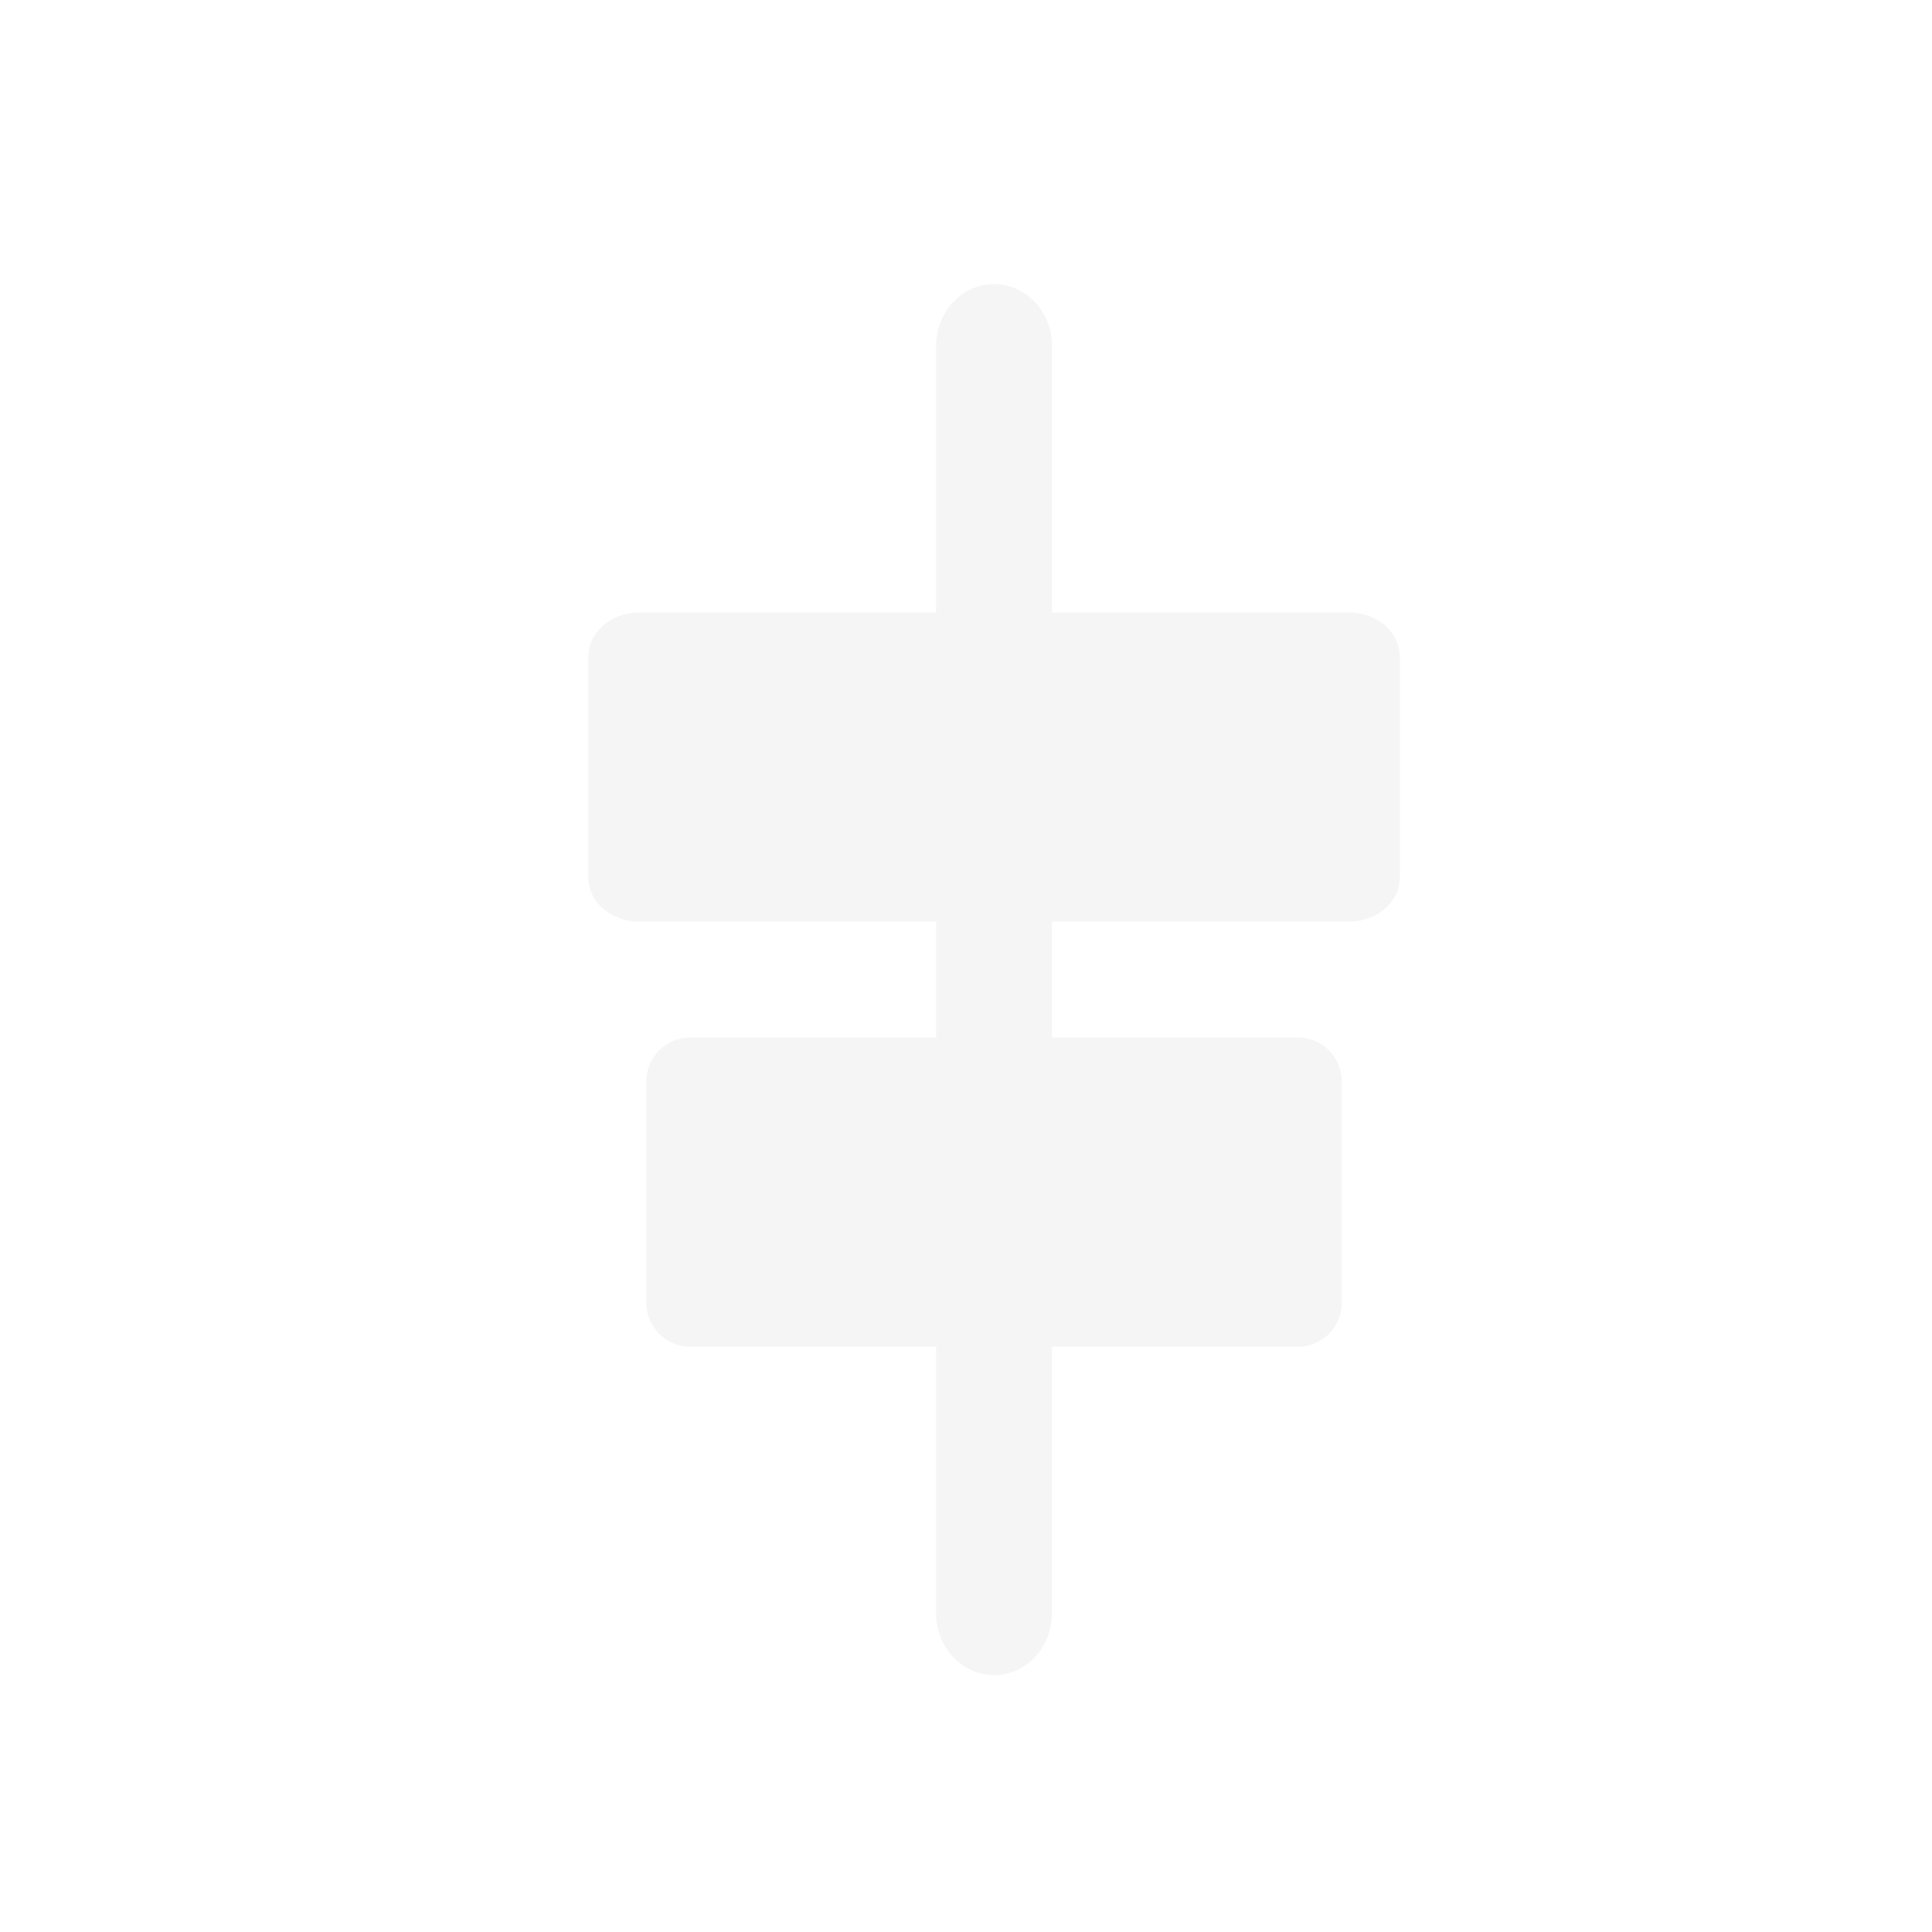
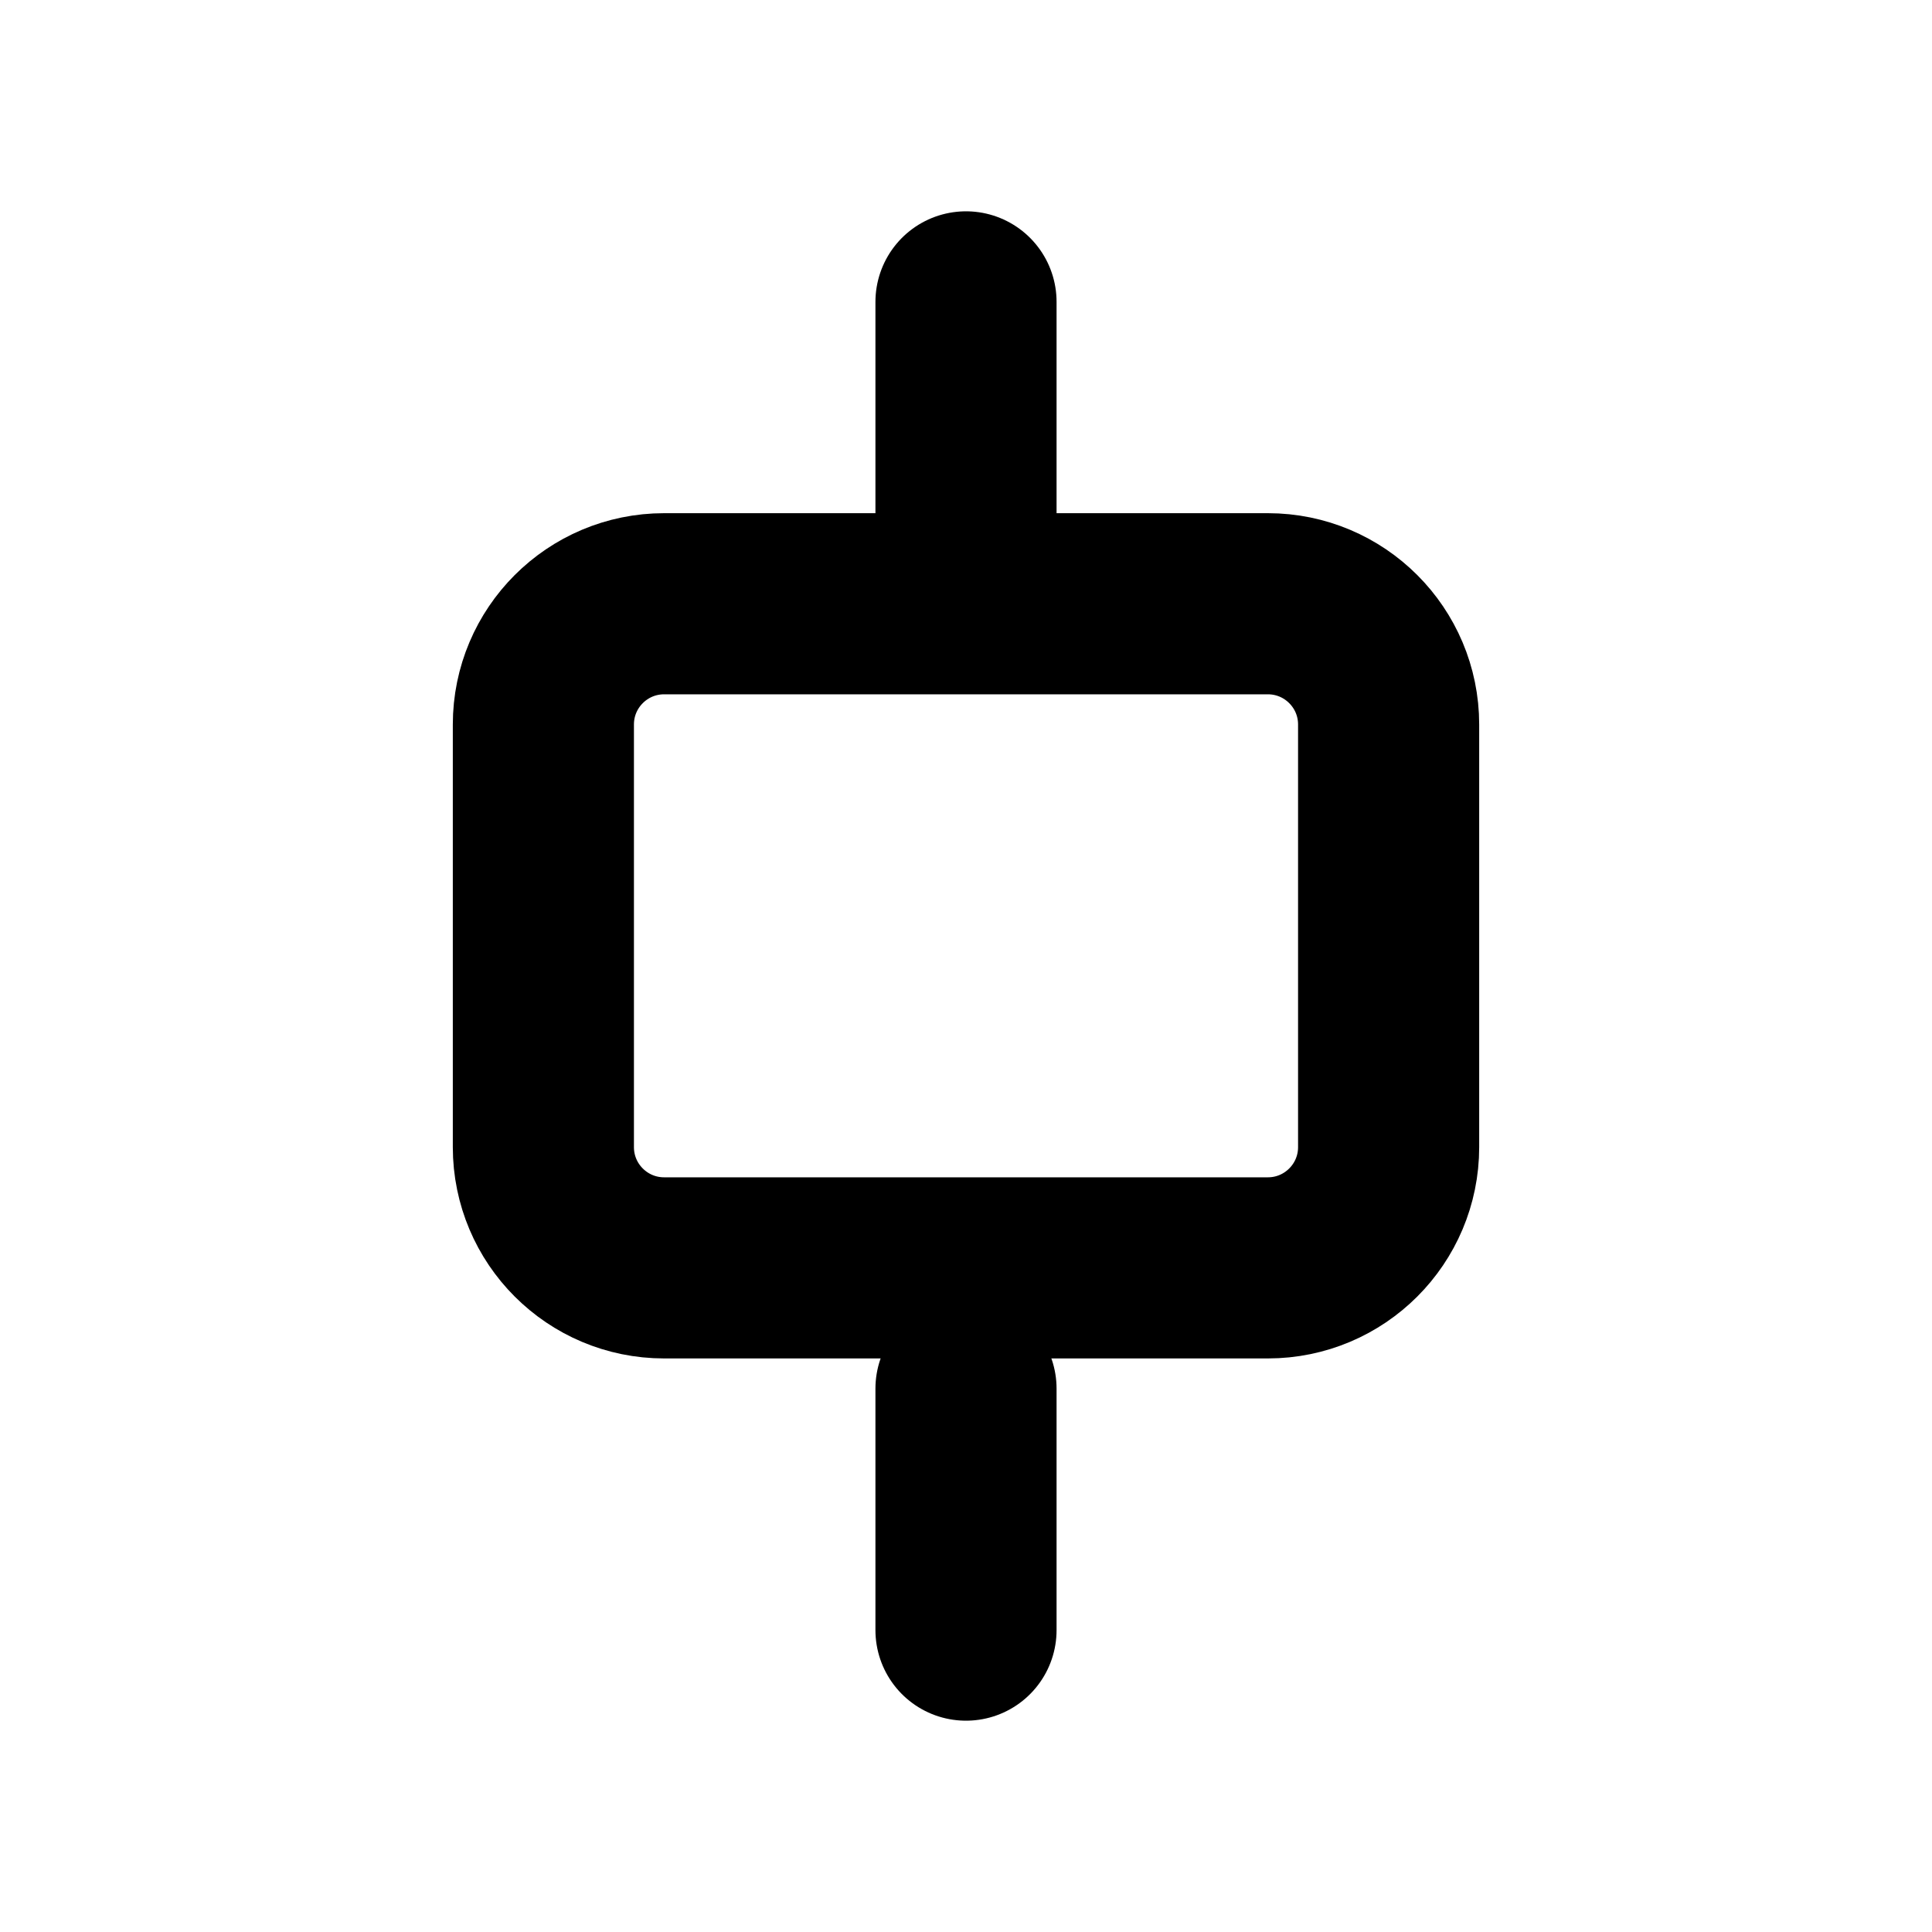
- <svg xmlns="http://www.w3.org/2000/svg" width="25" height="25" viewBox="0 0 25 25" fill="none">
-   <path d="M17.457 7.926H8.27C7.907 7.926 7.613 8.182 7.613 8.498V11.355C7.613 11.67 7.907 11.926 8.27 11.926H17.457C17.82 11.926 18.113 11.67 18.113 11.355V8.498C18.113 8.182 17.82 7.926 17.457 7.926Z" fill="#F5F5F5" />
-   <path d="M16.801 13.426H8.926C8.615 13.426 8.363 13.682 8.363 13.998V16.855C8.363 17.17 8.615 17.426 8.926 17.426H16.801C17.111 17.426 17.363 17.17 17.363 16.855V13.998C17.363 13.682 17.111 13.426 16.801 13.426Z" fill="#F5F5F5" />
-   <path fill-rule="evenodd" clip-rule="evenodd" d="M12.863 3.676C13.277 3.676 13.613 4.034 13.613 4.476L13.613 20.876C13.613 21.318 13.277 21.676 12.863 21.676C12.449 21.676 12.113 21.318 12.113 20.876L12.113 4.476C12.113 4.034 12.449 3.676 12.863 3.676Z" fill="#F5F5F5" />
+ <svg xmlns="http://www.w3.org/2000/svg" width="16" height="16" viewBox="0 0 16 16" fill="none" stroke="currentColor" stroke-width="1.5" stroke-linecap="round" stroke-linejoin="round">
+   <path d="M8 2.5v2M8 11.5v2" />
+   <rect x="4.5" y="5" width="7" height="5.5" rx="1" />
</svg>
